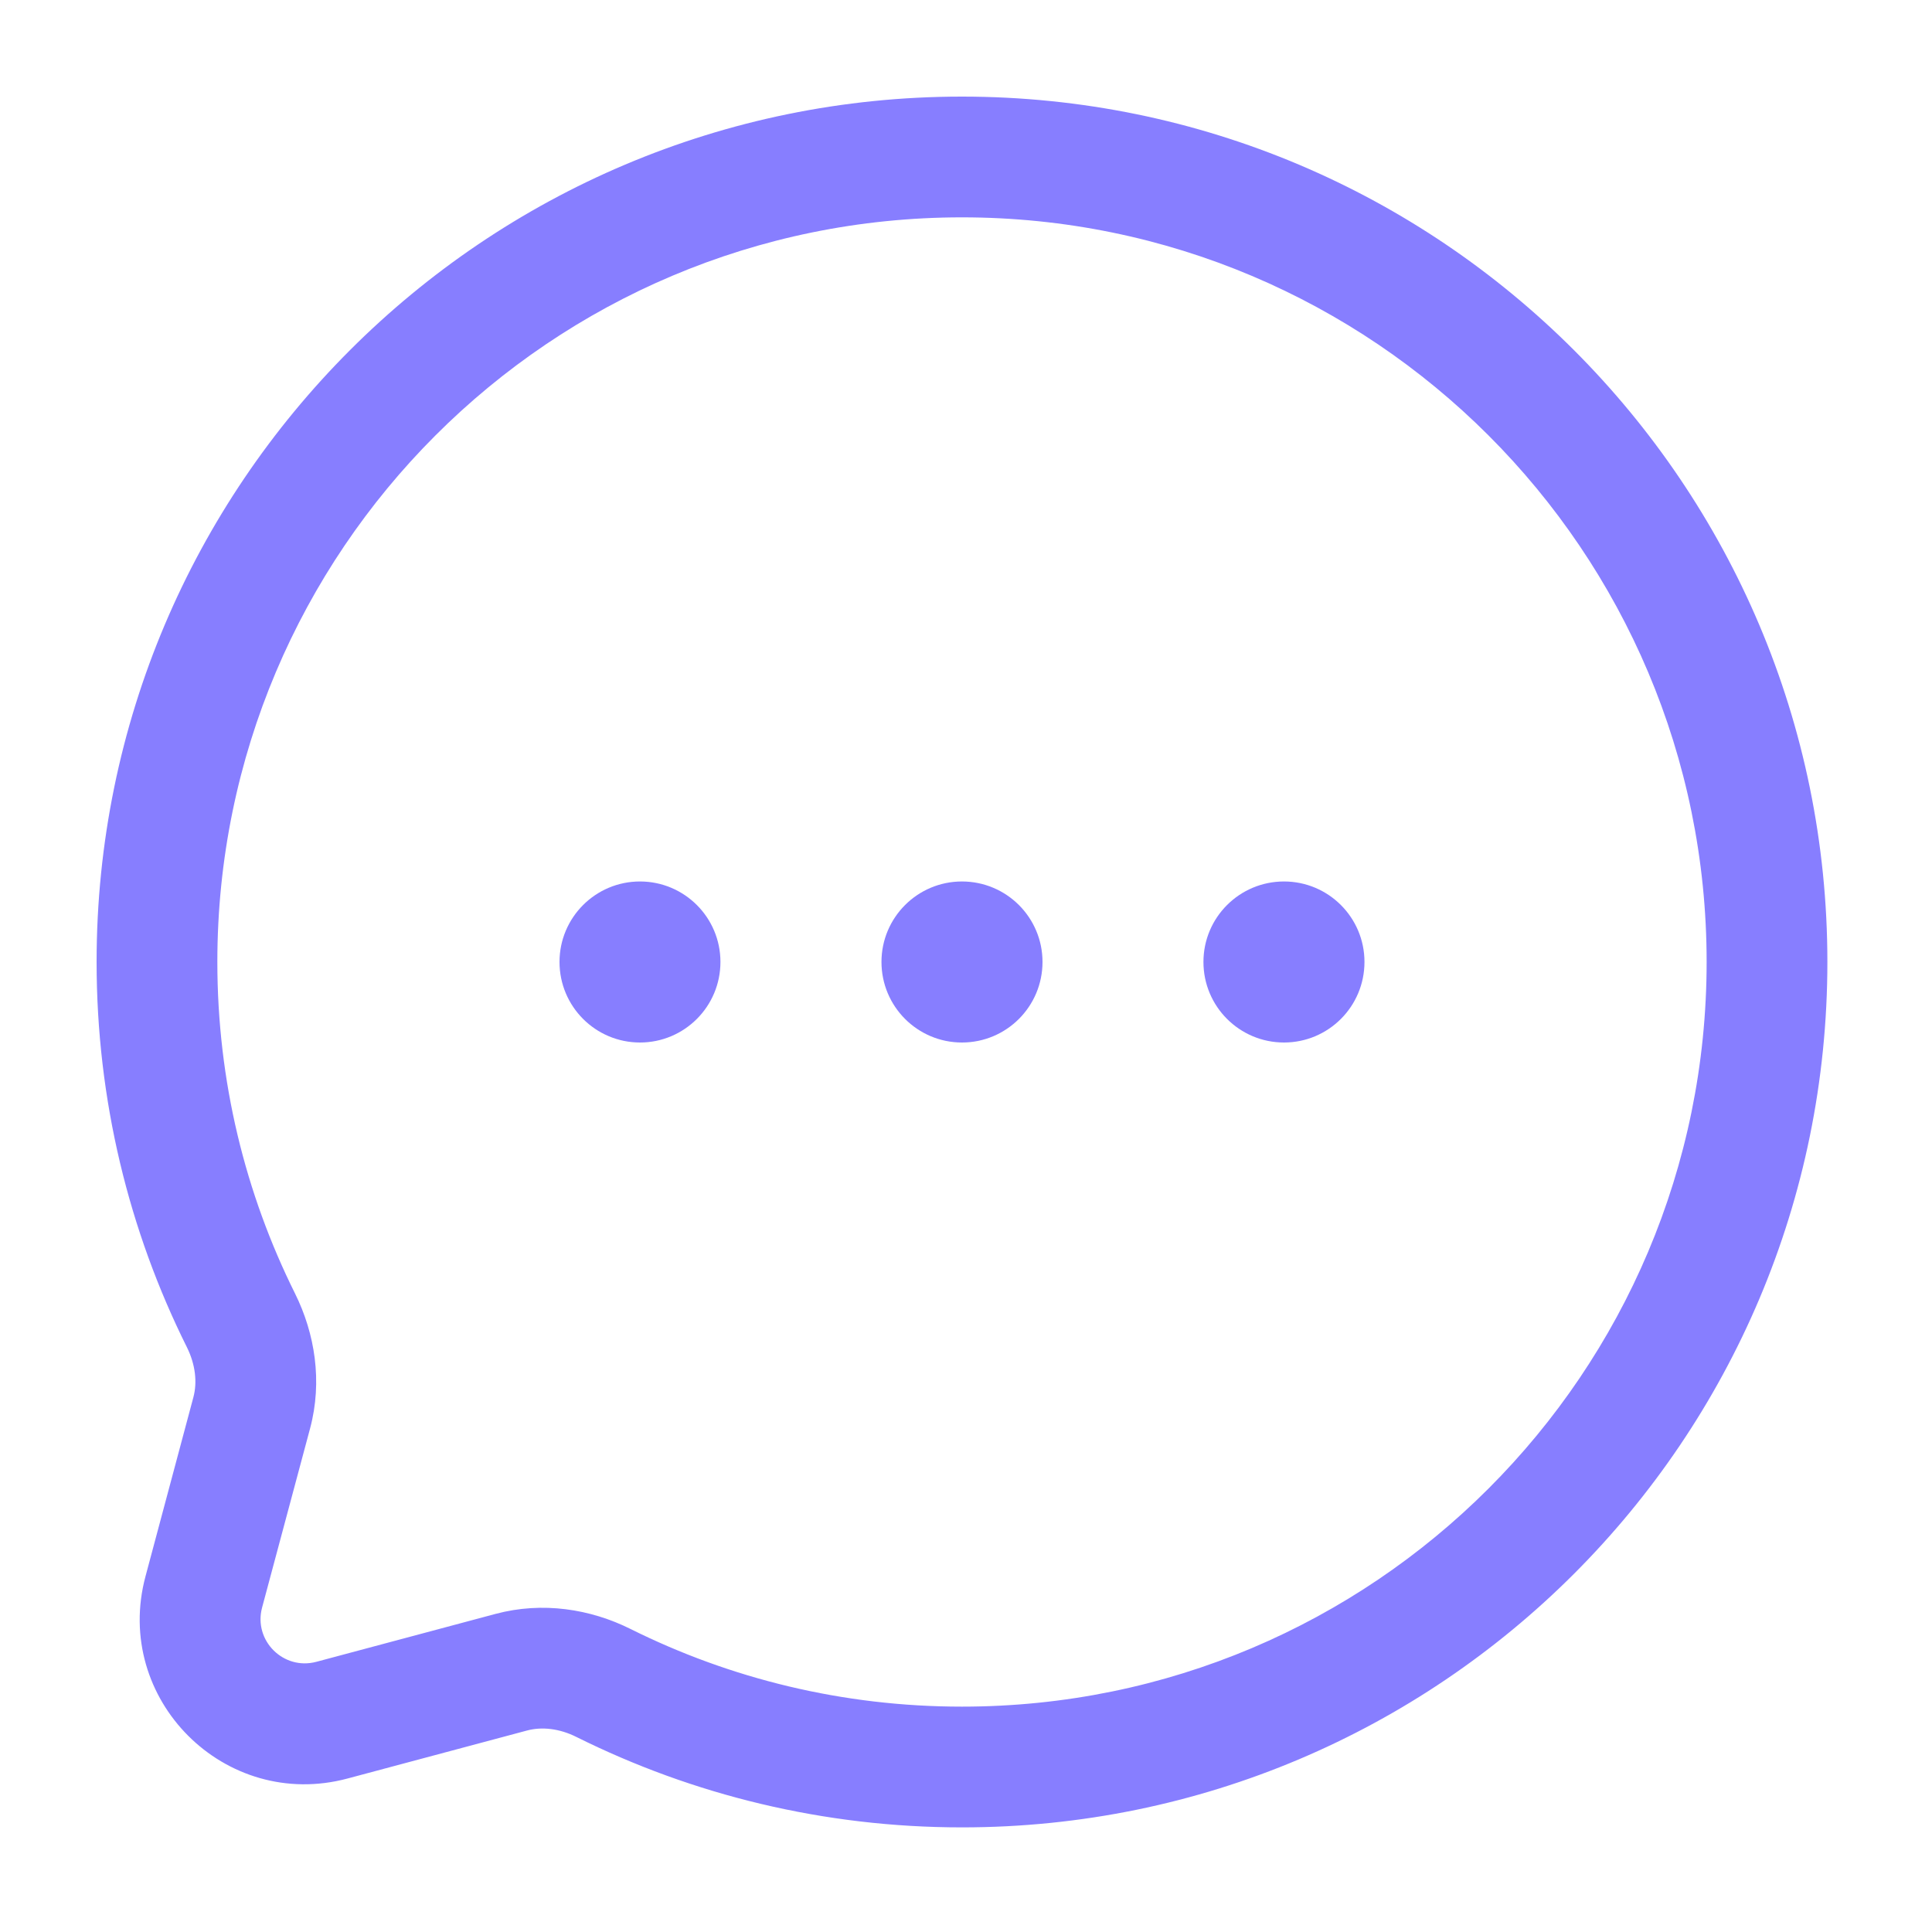
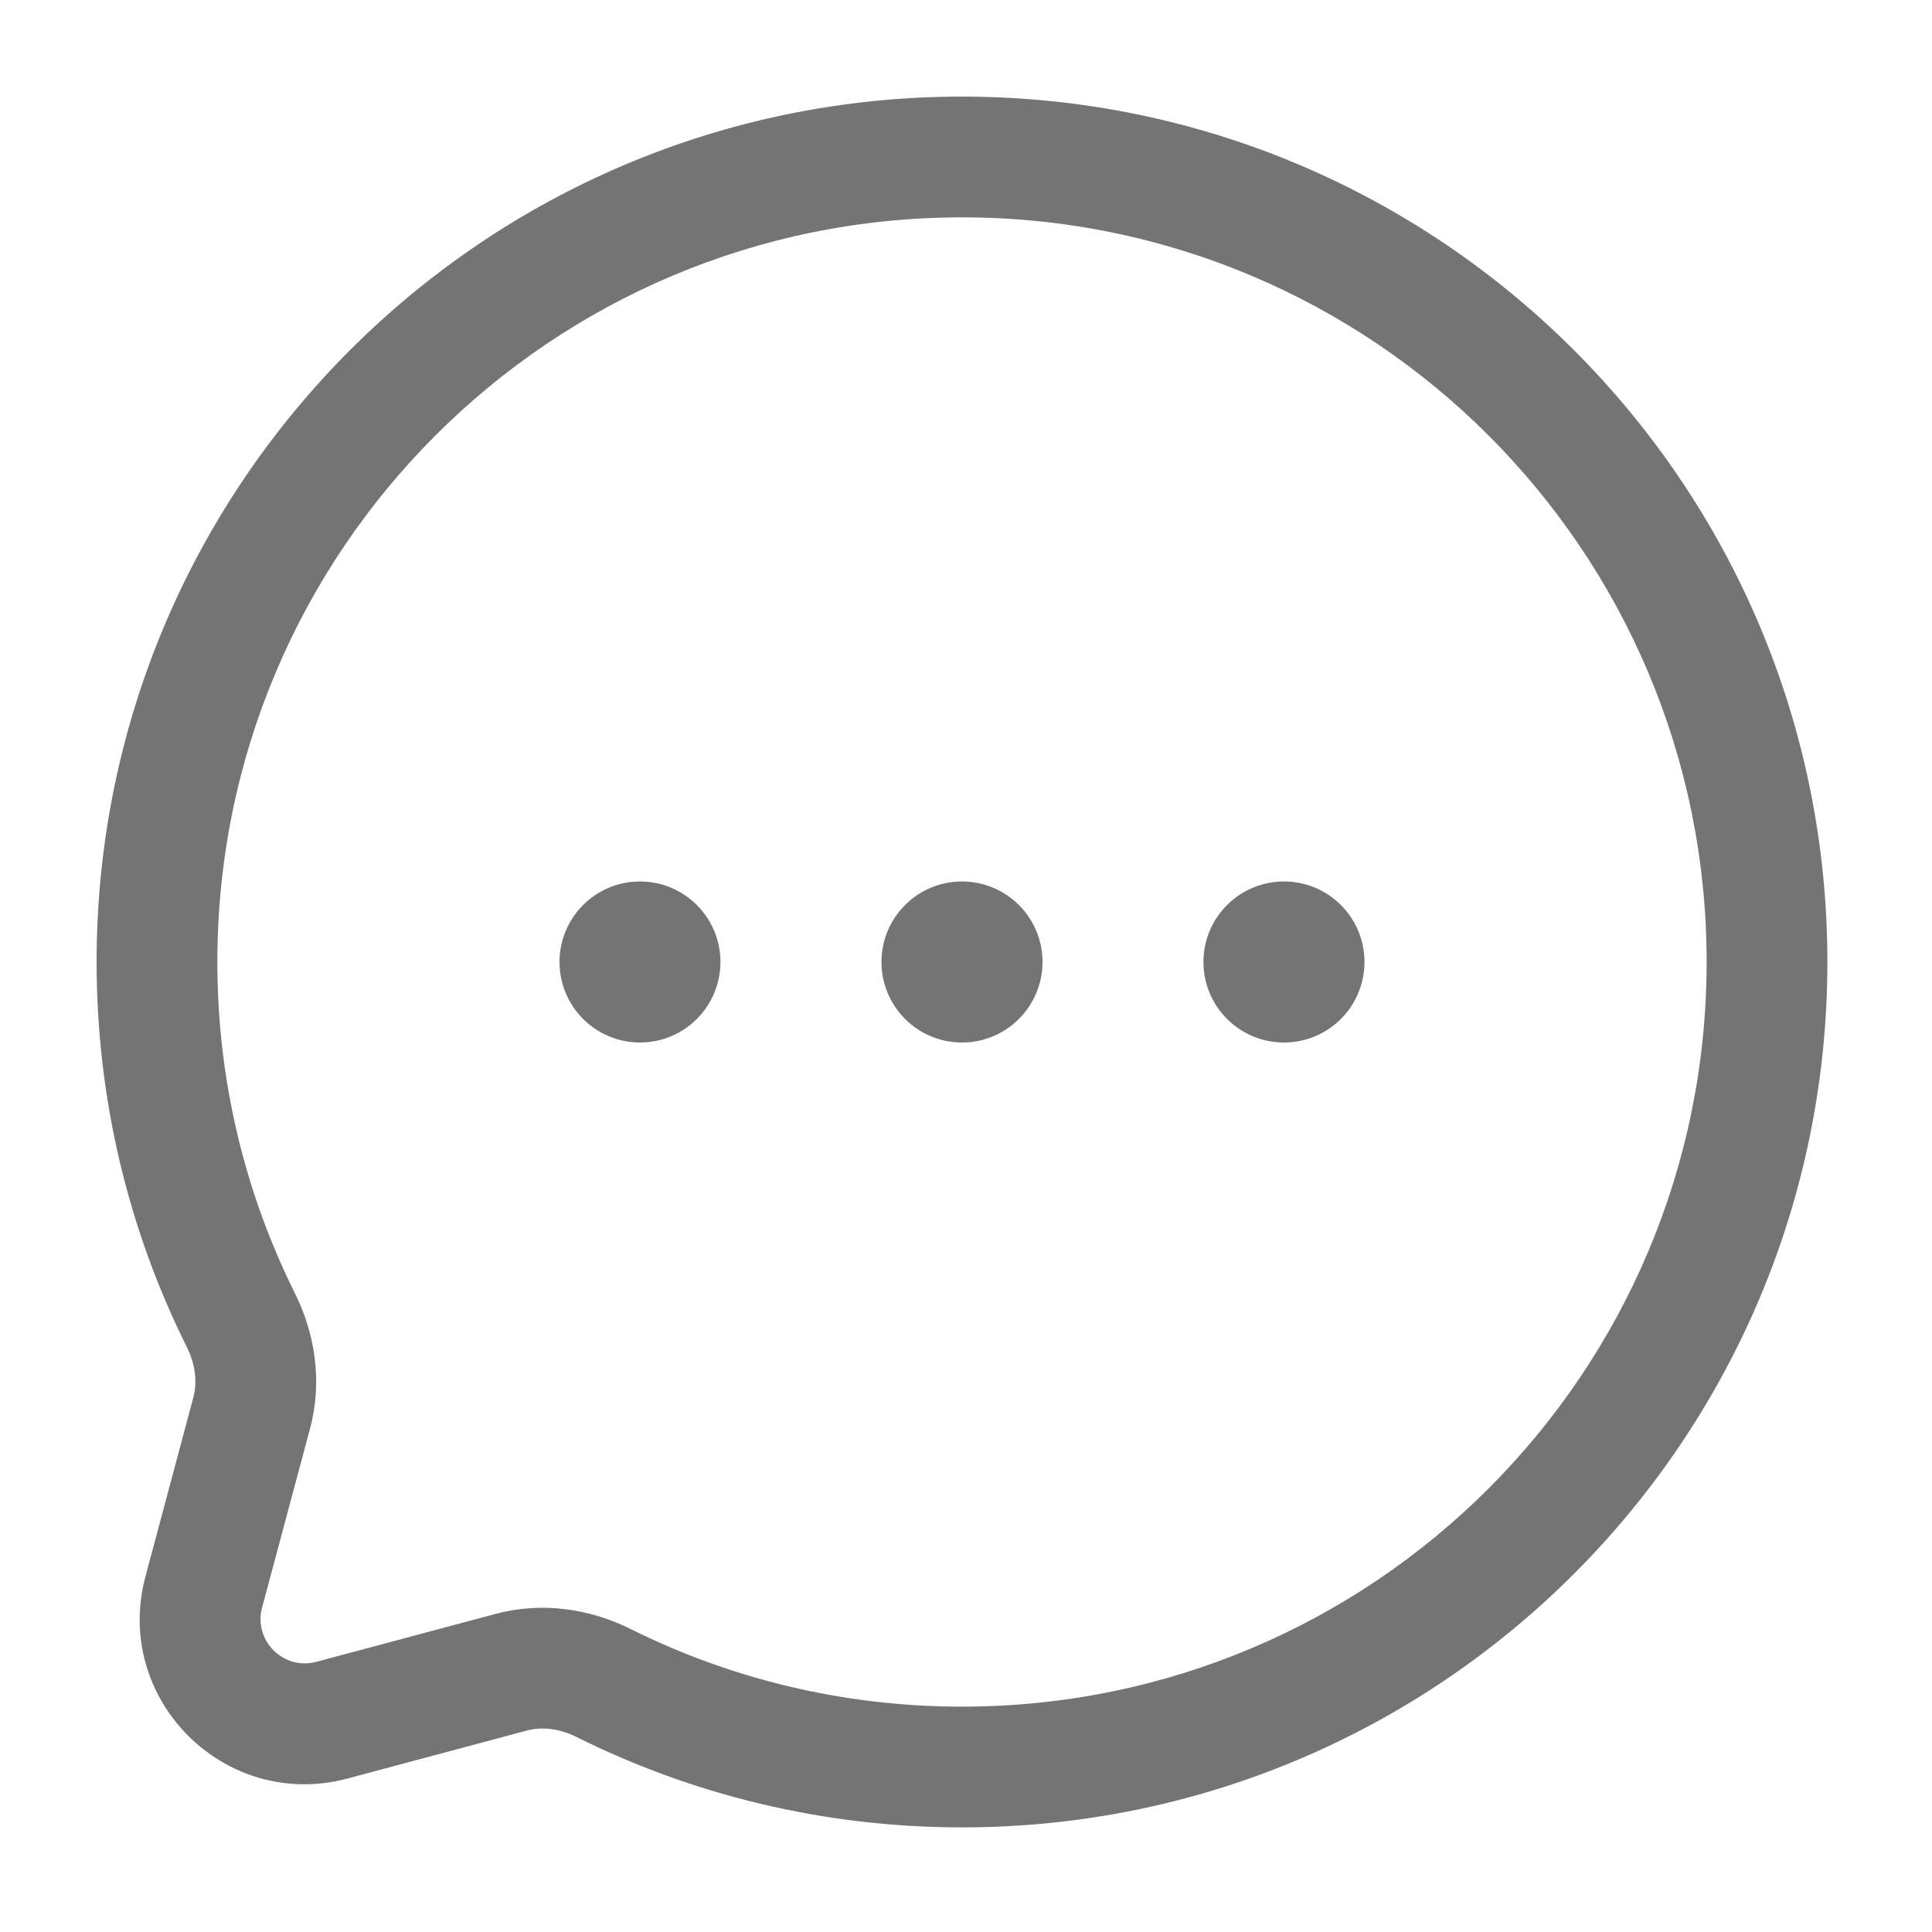
<svg xmlns="http://www.w3.org/2000/svg" width="20" height="20" viewBox="0 0 20 20" fill="none">
-   <path d="M7.458 9.958C7.458 10.419 7.085 10.792 6.625 10.792C6.165 10.792 5.792 10.419 5.792 9.958C5.792 9.498 6.165 9.125 6.625 9.125C7.085 9.125 7.458 9.498 7.458 9.958Z" fill="#877EFF" />
-   <path d="M10.792 9.958C10.792 10.419 10.419 10.792 9.958 10.792C9.498 10.792 9.125 10.419 9.125 9.958C9.125 9.498 9.498 9.125 9.958 9.125C10.419 9.125 10.792 9.498 10.792 9.958Z" fill="#877EFF" />
-   <path d="M14.125 9.958C14.125 10.419 13.752 10.792 13.292 10.792C12.831 10.792 12.458 10.419 12.458 9.958C12.458 9.498 12.831 9.125 13.292 9.125C13.752 9.125 14.125 9.498 14.125 9.958Z" fill="#877EFF" />
-   <path fill-rule="evenodd" clip-rule="evenodd" d="M18.917 9.958C18.917 5.011 14.906 1 9.958 1C5.011 1 1 5.011 1 9.958C1 11.39 1.336 12.745 1.935 13.947C2.024 14.127 2.043 14.31 2.002 14.464L1.506 16.319C1.166 17.589 2.328 18.751 3.598 18.411L5.453 17.915C5.607 17.873 5.79 17.892 5.969 17.982C7.171 18.58 8.526 18.917 9.958 18.917C14.906 18.917 18.917 14.906 18.917 9.958ZM9.958 2.25C14.216 2.25 17.667 5.701 17.667 9.958C17.667 14.216 14.216 17.667 9.958 17.667C8.724 17.667 7.559 17.377 6.527 16.863C6.112 16.656 5.616 16.577 5.13 16.707L3.275 17.203C2.934 17.294 2.622 16.983 2.713 16.642L3.21 14.787C3.34 14.3 3.26 13.805 3.054 13.39C2.54 12.357 2.25 11.193 2.25 9.958C2.25 5.701 5.701 2.25 9.958 2.25Z" fill="#877EFF" />
+   <path d="M7.458 9.958C7.458 10.419 7.085 10.792 6.625 10.792C6.165 10.792 5.792 10.419 5.792 9.958C5.792 9.498 6.165 9.125 6.625 9.125C7.085 9.125 7.458 9.498 7.458 9.958Z" fill="#747474" />
+   <path d="M10.792 9.958C10.792 10.419 10.419 10.792 9.958 10.792C9.498 10.792 9.125 10.419 9.125 9.958C9.125 9.498 9.498 9.125 9.958 9.125C10.419 9.125 10.792 9.498 10.792 9.958Z" fill="#747474" />
+   <path d="M14.125 9.958C14.125 10.419 13.752 10.792 13.292 10.792C12.831 10.792 12.458 10.419 12.458 9.958C12.458 9.498 12.831 9.125 13.292 9.125C13.752 9.125 14.125 9.498 14.125 9.958Z" fill="#747474" />
+   <path fill-rule="evenodd" clip-rule="evenodd" d="M18.917 9.958C18.917 5.011 14.906 1 9.958 1C5.011 1 1 5.011 1 9.958C1 11.39 1.336 12.745 1.935 13.947C2.024 14.127 2.043 14.31 2.002 14.464L1.506 16.319C1.166 17.589 2.328 18.751 3.598 18.411L5.453 17.915C5.607 17.873 5.79 17.892 5.969 17.982C7.171 18.58 8.526 18.917 9.958 18.917C14.906 18.917 18.917 14.906 18.917 9.958ZM9.958 2.25C14.216 2.25 17.667 5.701 17.667 9.958C17.667 14.216 14.216 17.667 9.958 17.667C8.724 17.667 7.559 17.377 6.527 16.863C6.112 16.656 5.616 16.577 5.13 16.707L3.275 17.203C2.934 17.294 2.622 16.983 2.713 16.642L3.21 14.787C3.34 14.3 3.26 13.805 3.054 13.39C2.54 12.357 2.25 11.193 2.25 9.958C2.25 5.701 5.701 2.25 9.958 2.25Z" fill="#747474" />
</svg>
